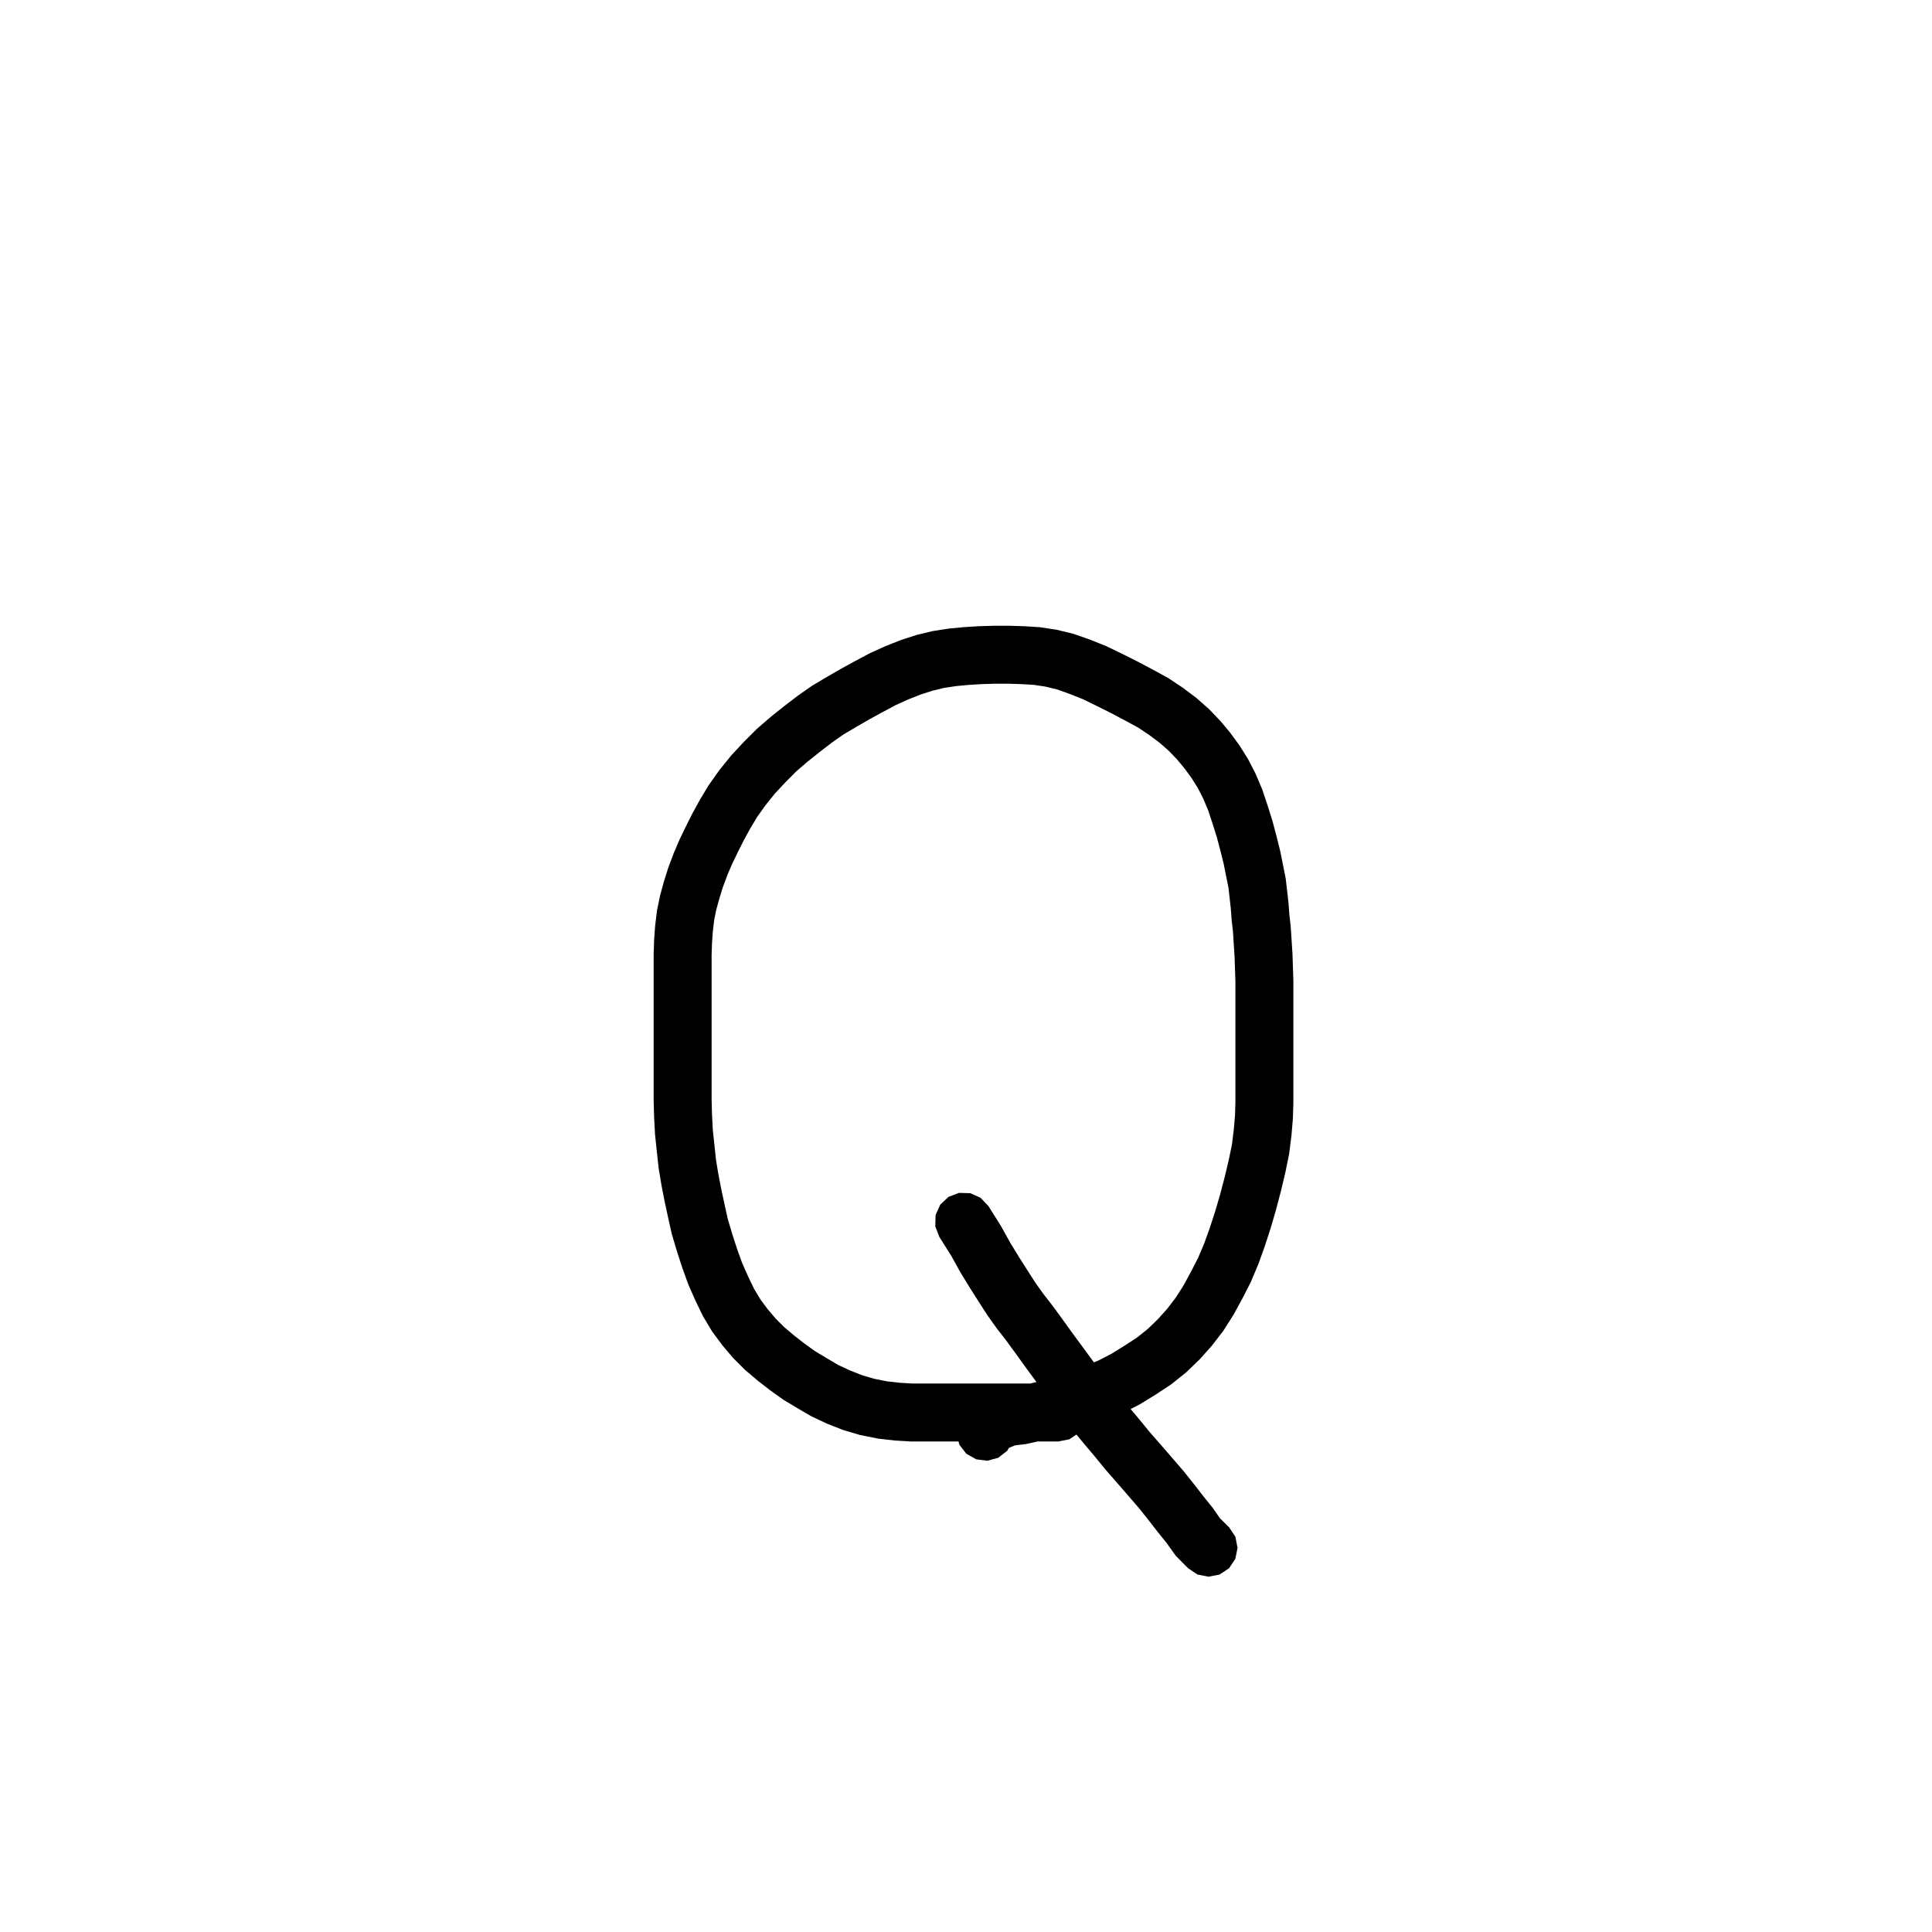
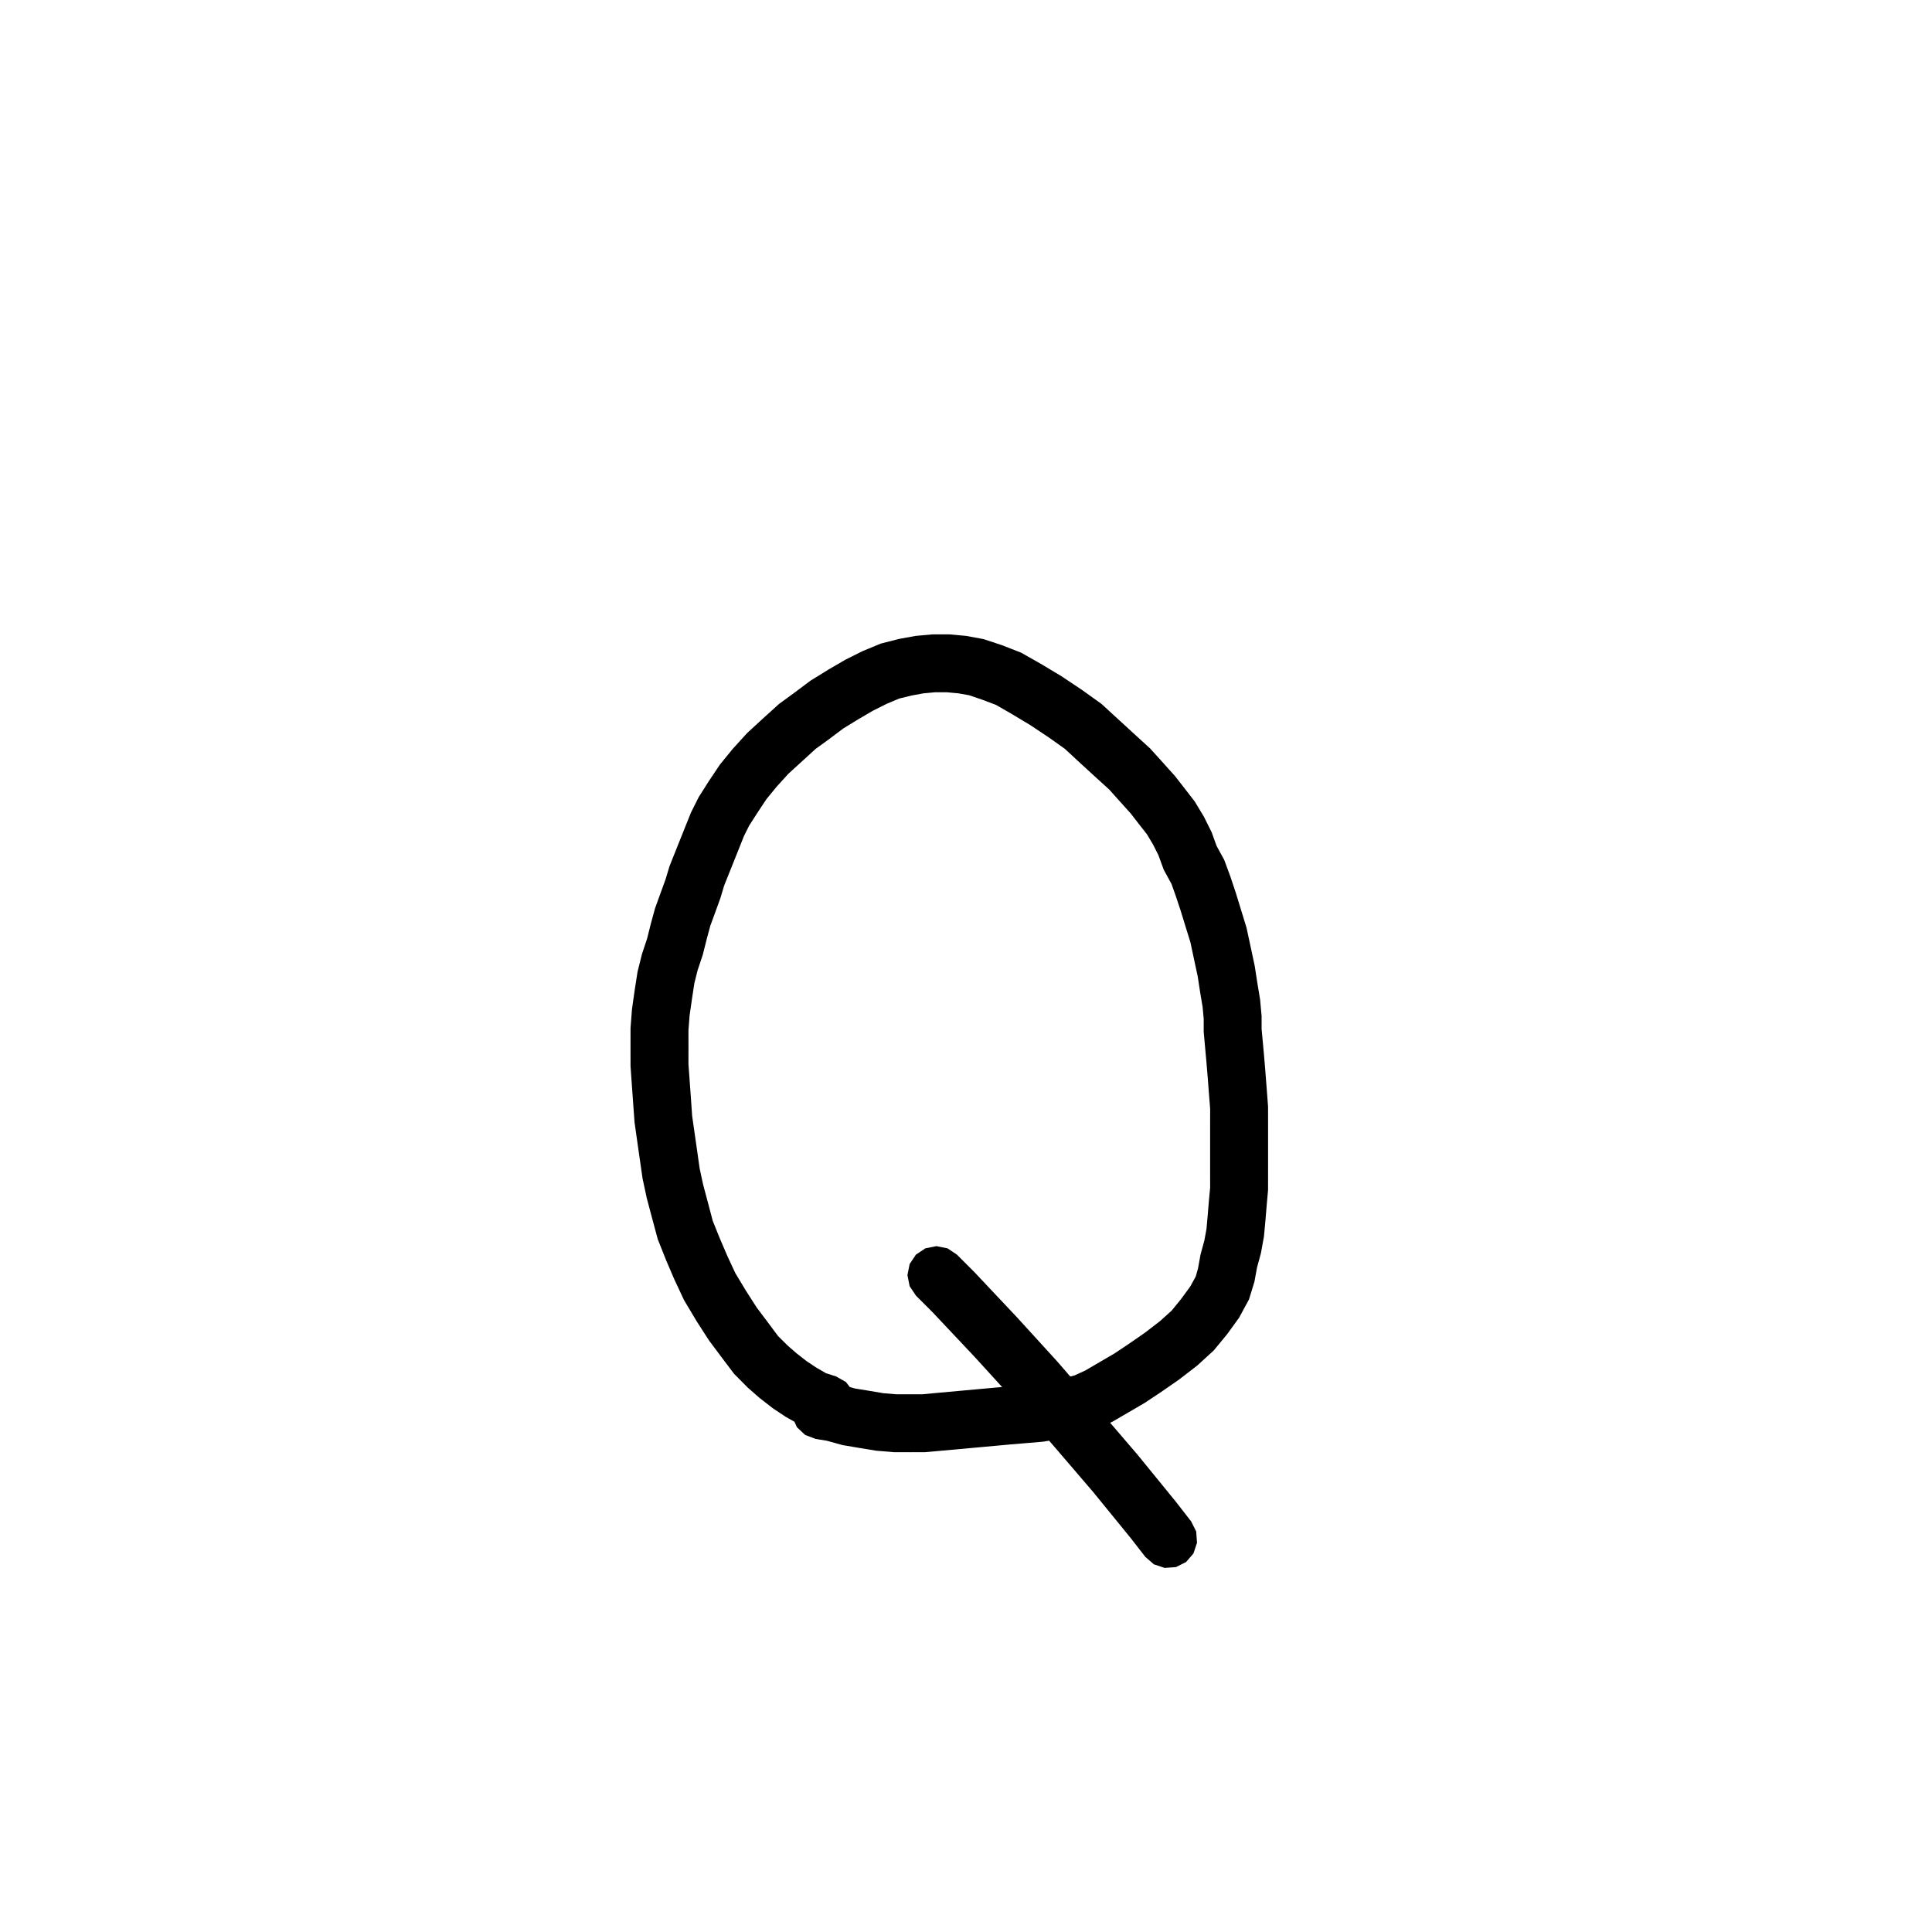
<svg xmlns="http://www.w3.org/2000/svg" viewBox="0 0 300 300" width="300" height="300">
-   <path d="M 164.333 214.833 L 160.333 214.833 L 157.2 214.833 L 154.133 214.833 L 151.067 214.833 L 148.733 214.833 L 146.4 214.833 L 144 214.833 L 141.729 214.835 L 139.723 214.717 L 137.699 214.488 L 135.743 214.097 L 133.861 213.544 L 131.98 212.8 L 130.157 211.948 L 128.429 210.93 L 126.599 209.836 L 124.956 208.659 L 123.302 207.372 L 121.78 206.088 L 120.445 204.753 L 119.194 203.272 L 118.078 201.771 L 117.093 200.129 L 116.151 198.177 L 115.245 196.129 L 114.457 193.942 L 113.697 191.598 L 113.022 189.333 L 112.529 187.103 L 112.008 184.694 L 111.562 182.4 L 111.192 180.189 L 110.941 177.856 L 110.686 175.446 L 110.563 173.084 L 110.5 170.806 L 110.5 168.333 L 110.5 165.733 L 110.5 163.333 L 110.5 161.133 L 110.5 158.933 L 110.5 156.733 L 110.5 154.733 L 110.5 152.733 L 110.5 150.467 L 110.499 148.27 L 110.561 146.429 L 110.679 144.7 L 110.909 142.783 L 111.241 141.189 L 111.718 139.466 L 112.255 137.731 L 112.978 135.805 L 113.697 134.129 L 114.506 132.451 L 115.452 130.557 L 116.503 128.64 L 117.563 126.868 L 118.853 125.052 L 120.334 123.214 L 121.972 121.458 L 123.664 119.762 L 125.408 118.262 L 127.308 116.743 L 129.194 115.295 L 130.973 114.048 L 132.938 112.885 L 135.073 111.655 L 137.071 110.56 L 139.054 109.504 L 141.024 108.609 L 142.989 107.835 L 144.752 107.265 L 146.603 106.815 L 148.483 106.533 L 150.417 106.353 L 152.404 106.229 L 154.534 106.166 L 156.597 106.166 L 158.593 106.229 L 160.525 106.342 L 162.33 106.615 L 164.113 107.045 L 166.08 107.744 L 168.178 108.581 L 170.344 109.637 L 172.541 110.734 L 174.737 111.897 L 176.742 112.987 L 178.469 114.141 L 180.091 115.355 L 181.553 116.649 L 182.778 117.932 L 183.918 119.301 L 185.011 120.795 L 185.96 122.299 L 186.791 123.907 L 187.592 125.794 L 188.252 127.785 L 188.945 129.986 L 189.509 132.122 L 190.011 134.125 L 190.387 136.016 L 190.757 137.847 L 190.929 139.373 L 191.119 141.082 L 191.253 142.889 L 191.451 144.593 L 191.576 146.556 L 191.705 148.554 L 191.769 150.483 L 191.834 152.408 L 191.833 154.333 L 191.833 156 L 191.833 157.667 L 191.833 159.333 L 191.833 161.267 L 191.833 163.2 L 191.833 165.133 L 191.833 167.067 L 191.833 169.267 L 191.834 171.127 L 191.774 173.14 L 191.591 175.329 L 191.293 177.736 L 190.807 180.09 L 190.168 182.775 L 189.463 185.465 L 188.7 188.073 L 187.875 190.611 L 187.007 193.033 L 186.054 195.3 L 184.955 197.43 L 183.788 199.585 L 182.577 201.49 L 181.267 203.198 L 179.826 204.811 L 178.228 206.354 L 176.557 207.691 L 174.651 208.937 L 172.586 210.216 L 170.57 211.253 L 168.405 212.151 L 166.09 213.028 L 163.868 213.768 L 161.672 214.395 L 159.524 214.964 L 157.735 215.371 L 155.461 215.696 L 153.698 216.359 L 150.564 217.543 L 148.731 220.91 L 148.511 222.652 L 148.975 224.346 L 150.052 225.733 L 151.577 226.602 L 153.319 226.822 L 155.012 226.358 L 156.4 225.282 L 157.269 223.756 L 156.325 224.457 L 156.302 224.974 L 157.605 224.437 L 159.332 224.229 L 161.676 223.703 L 164.061 223.072 L 166.532 222.365 L 169.11 221.506 L 171.728 220.515 L 174.363 219.414 L 177.014 218.051 L 179.483 216.53 L 181.843 214.975 L 184.172 213.113 L 186.307 211.056 L 188.2 208.936 L 189.956 206.643 L 191.545 204.148 L 192.912 201.636 L 194.213 199.1 L 195.393 196.3 L 196.392 193.522 L 197.3 190.727 L 198.137 187.868 L 198.899 184.958 L 199.593 182.043 L 200.174 179.197 L 200.542 176.271 L 200.759 173.66 L 200.833 171.273 L 200.833 169.267 L 200.833 167.067 L 200.833 165.133 L 200.833 163.2 L 200.833 161.267 L 200.833 159.333 L 200.833 157.667 L 200.833 156 L 200.833 154.333 L 200.833 152.258 L 200.764 150.183 L 200.695 148.112 L 200.557 145.977 L 200.416 143.807 L 200.213 142.044 L 200.081 140.252 L 199.871 138.36 L 199.643 136.419 L 199.213 134.251 L 198.789 132.142 L 198.224 129.878 L 197.589 127.481 L 196.815 125.015 L 196.008 122.606 L 194.943 120.093 L 193.774 117.834 L 192.456 115.738 L 191.015 113.766 L 189.489 111.935 L 187.78 110.151 L 185.776 108.378 L 183.664 106.792 L 181.391 105.28 L 178.997 103.969 L 176.659 102.732 L 174.322 101.563 L 171.822 100.352 L 169.253 99.322 L 166.687 98.421 L 164.07 97.785 L 161.475 97.392 L 159.007 97.238 L 156.736 97.167 L 154.4 97.167 L 151.996 97.238 L 149.716 97.38 L 147.384 97.6 L 144.864 97.985 L 142.315 98.601 L 139.945 99.365 L 137.509 100.324 L 135.079 101.429 L 132.796 102.64 L 130.66 103.811 L 128.396 105.115 L 126.094 106.485 L 123.872 108.038 L 121.758 109.657 L 119.658 111.338 L 117.536 113.171 L 115.495 115.209 L 113.533 117.319 L 111.681 119.615 L 110.037 121.932 L 108.697 124.16 L 107.482 126.376 L 106.428 128.483 L 105.503 130.405 L 104.622 132.462 L 103.745 134.802 L 103.082 136.934 L 102.492 139.077 L 102.024 141.35 L 101.721 143.833 L 101.572 145.971 L 101.501 148.13 L 101.5 150.467 L 101.5 152.733 L 101.5 154.733 L 101.5 156.733 L 101.5 158.933 L 101.5 161.133 L 101.5 163.333 L 101.5 165.733 L 101.5 168.333 L 101.5 170.927 L 101.57 173.449 L 101.714 176.154 L 101.992 178.811 L 102.275 181.411 L 102.705 184 L 103.192 186.506 L 103.738 189.03 L 104.312 191.6 L 105.103 194.269 L 105.943 196.858 L 106.889 199.471 L 107.983 201.956 L 109.173 204.404 L 110.589 206.763 L 112.14 208.862 L 113.822 210.847 L 115.687 212.712 L 117.631 214.361 L 119.577 215.875 L 121.667 217.364 L 123.837 218.67 L 125.976 219.918 L 128.42 221.066 L 130.939 222.056 L 133.59 222.836 L 136.301 223.379 L 138.944 223.683 L 141.471 223.832 L 144 223.833 L 146.4 223.833 L 148.733 223.833 L 151.067 223.833 L 154.133 223.833 L 157.2 223.833 L 160.333 223.833 L 164.333 223.833 L 166.055 223.491 L 167.515 222.515 L 168.491 221.055 L 168.833 219.333 L 168.491 217.611 L 167.515 216.151 L 166.055 215.176 Z" fill="black" fill-rule="nonzero" />
-   <path d="M 145.859 192.064 L 147.689 194.968 L 149.111 197.531 L 150.648 200.047 L 152.075 202.291 L 153.343 204.26 L 154.792 206.289 L 156.208 208.11 L 157.625 210.043 L 159.161 212.18 L 160.841 214.466 L 162.515 216.741 L 164.279 219.116 L 166.148 221.538 L 168.076 223.881 L 169.872 226.009 L 171.698 228.24 L 173.607 230.422 L 175.329 232.409 L 176.933 234.269 L 178.395 236.114 L 179.806 237.928 L 181.141 239.577 L 182.565 241.573 L 184.485 243.515 L 185.945 244.491 L 187.667 244.833 L 189.389 244.491 L 190.849 243.515 L 191.824 242.055 L 192.167 240.333 L 191.824 238.611 L 190.849 237.151 L 189.435 235.76 L 188.325 234.156 L 186.86 232.338 L 185.472 230.553 L 183.867 228.531 L 182.138 226.524 L 180.393 224.511 L 178.569 222.427 L 176.795 220.258 L 174.99 218.119 L 173.186 215.928 L 171.454 213.684 L 169.752 211.392 L 168.092 209.134 L 166.439 206.887 L 164.909 204.757 L 163.392 202.69 L 162.008 200.911 L 160.79 199.207 L 159.658 197.443 L 158.286 195.287 L 156.889 193.002 L 155.422 190.365 L 153.475 187.269 L 152.267 185.994 L 150.664 185.279 L 148.909 185.231 L 147.269 185.859 L 145.994 187.066 L 145.279 188.669 L 145.231 190.425 Z" fill="black" fill-rule="nonzero" />
+   <path d="M 129.829 213.731 L 128.253 213.23 L 126.761 212.365 L 125.241 211.352 L 123.667 210.126 L 122.29 208.923 L 120.823 207.471 L 119.206 205.3 L 117.506 203.039 L 115.83 200.427 L 114.177 197.682 L 112.913 194.959 L 111.764 192.279 L 110.675 189.577 L 109.954 186.841 L 109.181 183.944 L 108.636 181.409 L 108.261 178.764 L 107.861 175.964 L 107.481 173.321 L 107.295 170.679 L 107.095 167.879 L 106.903 165.239 L 106.906 162.6 L 106.903 159.967 L 107.079 157.697 L 107.458 155.059 L 107.819 152.683 L 108.326 150.66 L 109.126 148.26 L 109.761 145.736 L 110.294 143.764 L 111.035 141.738 L 111.875 139.423 L 112.454 137.487 L 113.184 135.671 L 113.984 133.671 L 114.784 131.671 L 115.51 129.847 L 116.313 128.233 L 117.576 126.258 L 119.025 124.075 L 120.612 122.141 L 122.388 120.182 L 124.64 118.123 L 126.656 116.283 L 128.681 114.819 L 130.937 113.121 L 133.321 111.659 L 135.55 110.357 L 137.681 109.291 L 139.629 108.469 L 141.562 107.997 L 143.414 107.659 L 145.211 107.495 L 147.002 107.495 L 148.798 107.659 L 150.47 107.954 L 152.482 108.634 L 154.654 109.455 L 157.131 110.882 L 159.999 112.602 L 162.851 114.504 L 165.364 116.289 L 167.76 118.512 L 170.172 120.723 L 172.224 122.582 L 173.861 124.41 L 175.564 126.299 L 176.854 127.963 L 178.092 129.541 L 179.063 131.169 L 179.87 132.773 L 180.71 135.062 L 181.91 137.262 L 182.556 139.078 L 183.32 141.371 L 184.105 143.923 L 184.85 146.329 L 185.406 148.943 L 185.981 151.619 L 186.363 154.111 L 186.744 156.382 L 186.911 158.214 L 186.911 160.214 L 187.125 162.607 L 187.323 164.79 L 187.521 167.159 L 187.72 169.745 L 187.91 172.173 L 187.906 174.6 L 187.906 177.2 L 187.906 179.8 L 187.906 182.2 L 187.911 184.405 L 187.723 186.41 L 187.523 188.81 L 187.348 190.792 L 187.018 192.603 L 186.418 194.803 L 186.029 196.958 L 185.67 198.227 L 184.81 199.784 L 183.445 201.648 L 181.948 203.497 L 180.125 205.143 L 177.751 206.967 L 175.276 208.679 L 173.021 210.184 L 170.739 211.513 L 168.525 212.81 L 166.868 213.571 L 165.07 214.046 L 162.888 214.595 L 160.848 214.935 L 158.633 215.116 L 156.216 215.317 L 153.999 215.518 L 151.799 215.718 L 149.599 215.918 L 147.399 216.118 L 145.199 216.318 L 143.192 216.505 L 141.406 216.5 L 139.194 216.504 L 137.164 216.335 L 134.946 215.961 L 132.782 215.607 L 130.404 214.945 L 128.146 214.561 L 126.391 214.616 L 124.791 215.338 L 123.588 216.618 L 122.967 218.26 L 123.022 220.015 L 123.744 221.616 L 125.024 222.818 L 126.666 223.439 L 128.409 223.721 L 130.83 224.393 L 133.466 224.839 L 136.048 225.265 L 138.819 225.496 L 141.406 225.5 L 143.62 225.495 L 146.014 225.282 L 148.214 225.082 L 150.414 224.882 L 152.614 224.682 L 154.814 224.482 L 156.996 224.283 L 159.38 224.084 L 161.964 223.865 L 164.724 223.405 L 167.342 222.754 L 169.944 222.029 L 172.688 220.79 L 175.274 219.287 L 177.791 217.816 L 180.337 216.121 L 183.061 214.233 L 185.887 212.057 L 188.465 209.703 L 190.567 207.152 L 192.403 204.616 L 193.942 201.773 L 194.784 199.042 L 195.194 196.797 L 195.794 194.597 L 196.265 192.008 L 196.489 189.59 L 196.689 187.19 L 196.902 184.795 L 196.906 182.2 L 196.906 179.8 L 196.906 177.2 L 196.906 174.6 L 196.903 171.827 L 196.693 169.055 L 196.492 166.441 L 196.289 164.01 L 196.088 161.793 L 195.901 159.786 L 195.901 157.786 L 195.668 155.218 L 195.25 152.689 L 194.831 149.981 L 194.206 147.057 L 193.562 144.071 L 192.707 141.277 L 191.892 138.629 L 191.056 136.122 L 190.103 133.538 L 188.903 131.338 L 188.142 129.227 L 186.949 126.831 L 185.52 124.459 L 183.958 122.437 L 182.448 120.501 L 180.551 118.39 L 178.588 116.218 L 176.24 114.077 L 173.853 111.888 L 171.049 109.311 L 167.961 107.096 L 164.814 104.998 L 161.682 103.118 L 158.558 101.345 L 155.53 100.166 L 152.742 99.246 L 150.014 98.741 L 147.411 98.505 L 144.802 98.505 L 142.198 98.741 L 139.65 99.203 L 136.783 99.931 L 133.931 101.109 L 131.263 102.443 L 128.691 103.941 L 125.876 105.679 L 123.331 107.581 L 120.957 109.317 L 118.572 111.477 L 116.024 113.818 L 113.801 116.259 L 111.787 118.725 L 110.037 121.342 L 108.499 123.767 L 107.303 126.153 L 106.428 128.329 L 105.628 130.329 L 104.828 132.329 L 103.959 134.513 L 103.337 136.577 L 102.577 138.662 L 101.718 141.036 L 101.052 143.464 L 100.486 145.74 L 99.686 148.14 L 98.994 150.917 L 98.555 153.741 L 98.134 156.703 L 97.909 159.633 L 97.906 162.6 L 97.909 165.561 L 98.118 168.521 L 98.318 171.321 L 98.532 174.279 L 98.951 177.236 L 99.351 180.036 L 99.776 182.991 L 100.432 186.056 L 101.258 189.159 L 102.137 192.423 L 103.448 195.721 L 104.7 198.641 L 106.236 201.918 L 108.183 205.173 L 110.106 208.161 L 112.006 210.7 L 113.99 213.329 L 116.122 215.477 L 117.946 217.074 L 119.972 218.648 L 122.052 220.035 L 124.56 221.437 L 126.983 222.269 L 128.725 222.489 L 130.419 222.025 L 131.806 220.948 L 132.675 219.423 L 132.895 217.681 L 132.431 215.988 L 131.355 214.6 Z" fill="black" fill-rule="nonzero" />
+   <path d="M 142.224 201.182 L 144.824 203.78 L 151.306 210.66 L 157.44 217.387 L 163.796 224.736 L 169.753 231.686 L 175.566 238.82 L 177.854 241.763 L 179.182 242.912 L 180.848 243.465 L 182.599 243.339 L 184.169 242.552 L 185.318 241.224 L 185.871 239.558 L 185.745 237.807 L 184.958 236.237 L 182.58 233.18 L 176.659 225.914 L 170.616 218.864 L 164.172 211.413 L 157.906 204.54 L 151.322 197.553 L 148.588 194.818 L 147.128 193.843 L 145.406 193.5 L 143.684 193.843 L 142.224 194.818 L 141.249 196.278 L 140.906 198 L 141.249 199.722 Z" fill="black" fill-rule="nonzero" />
</svg>
